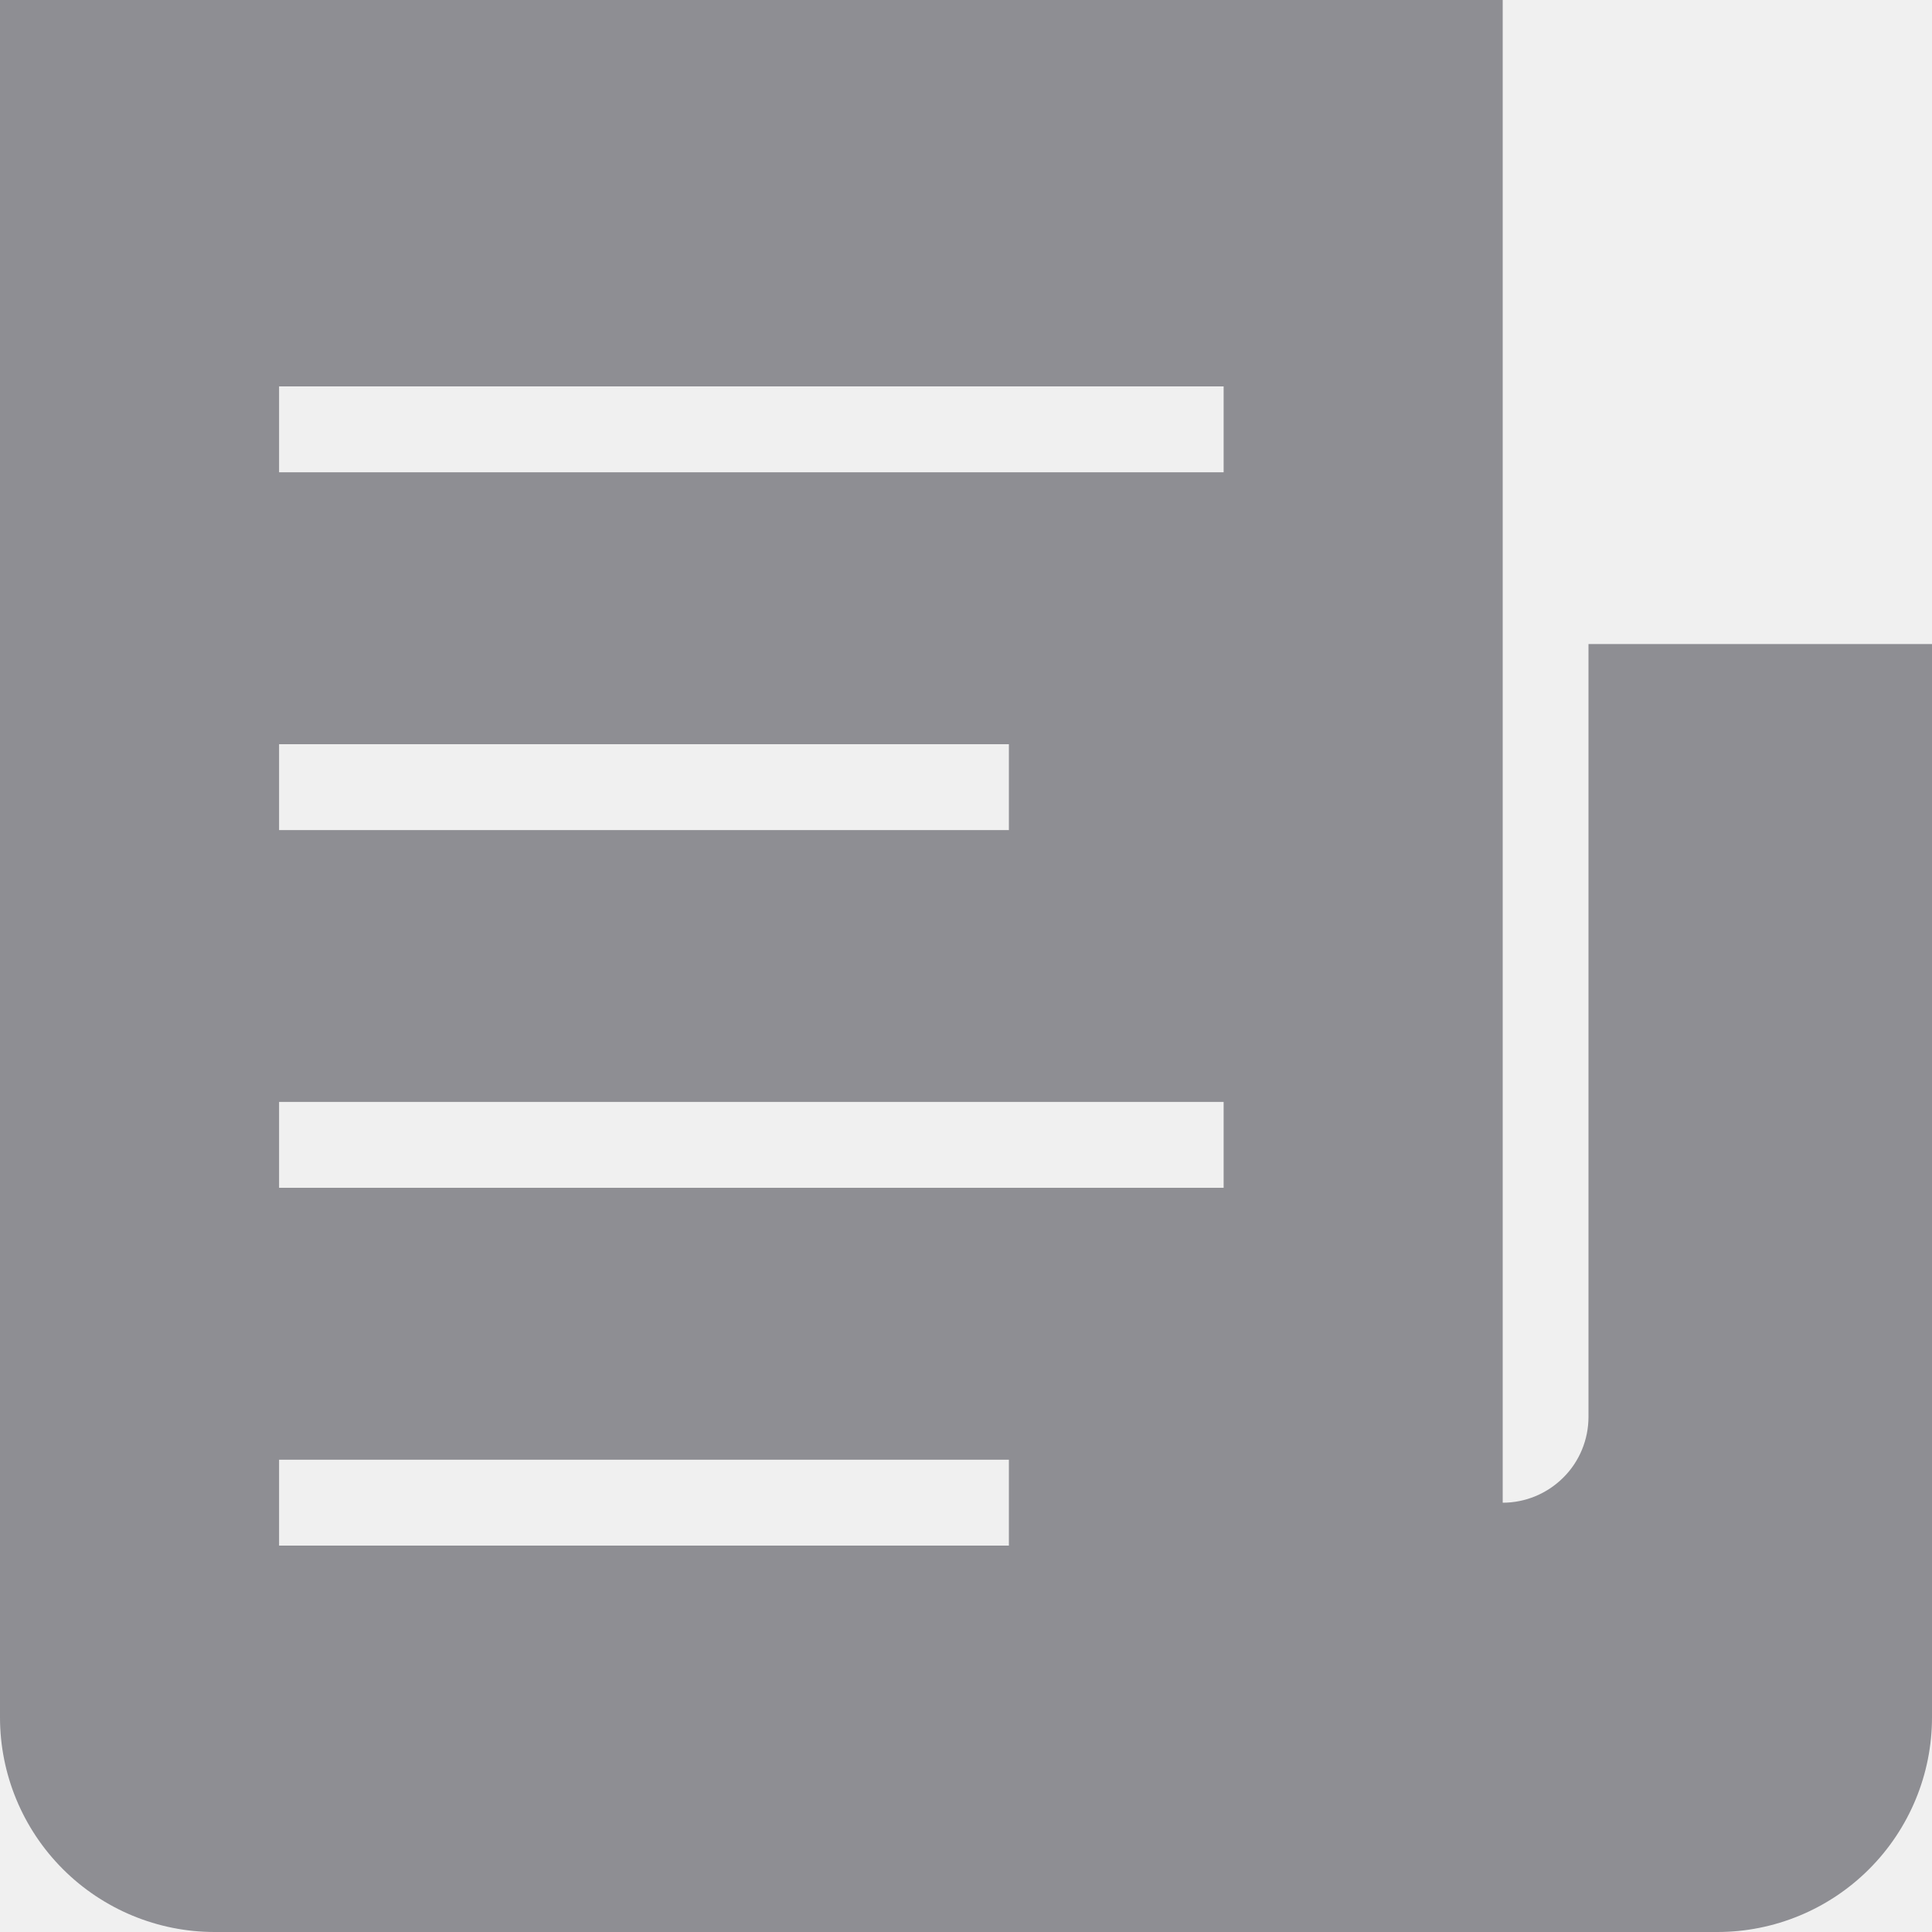
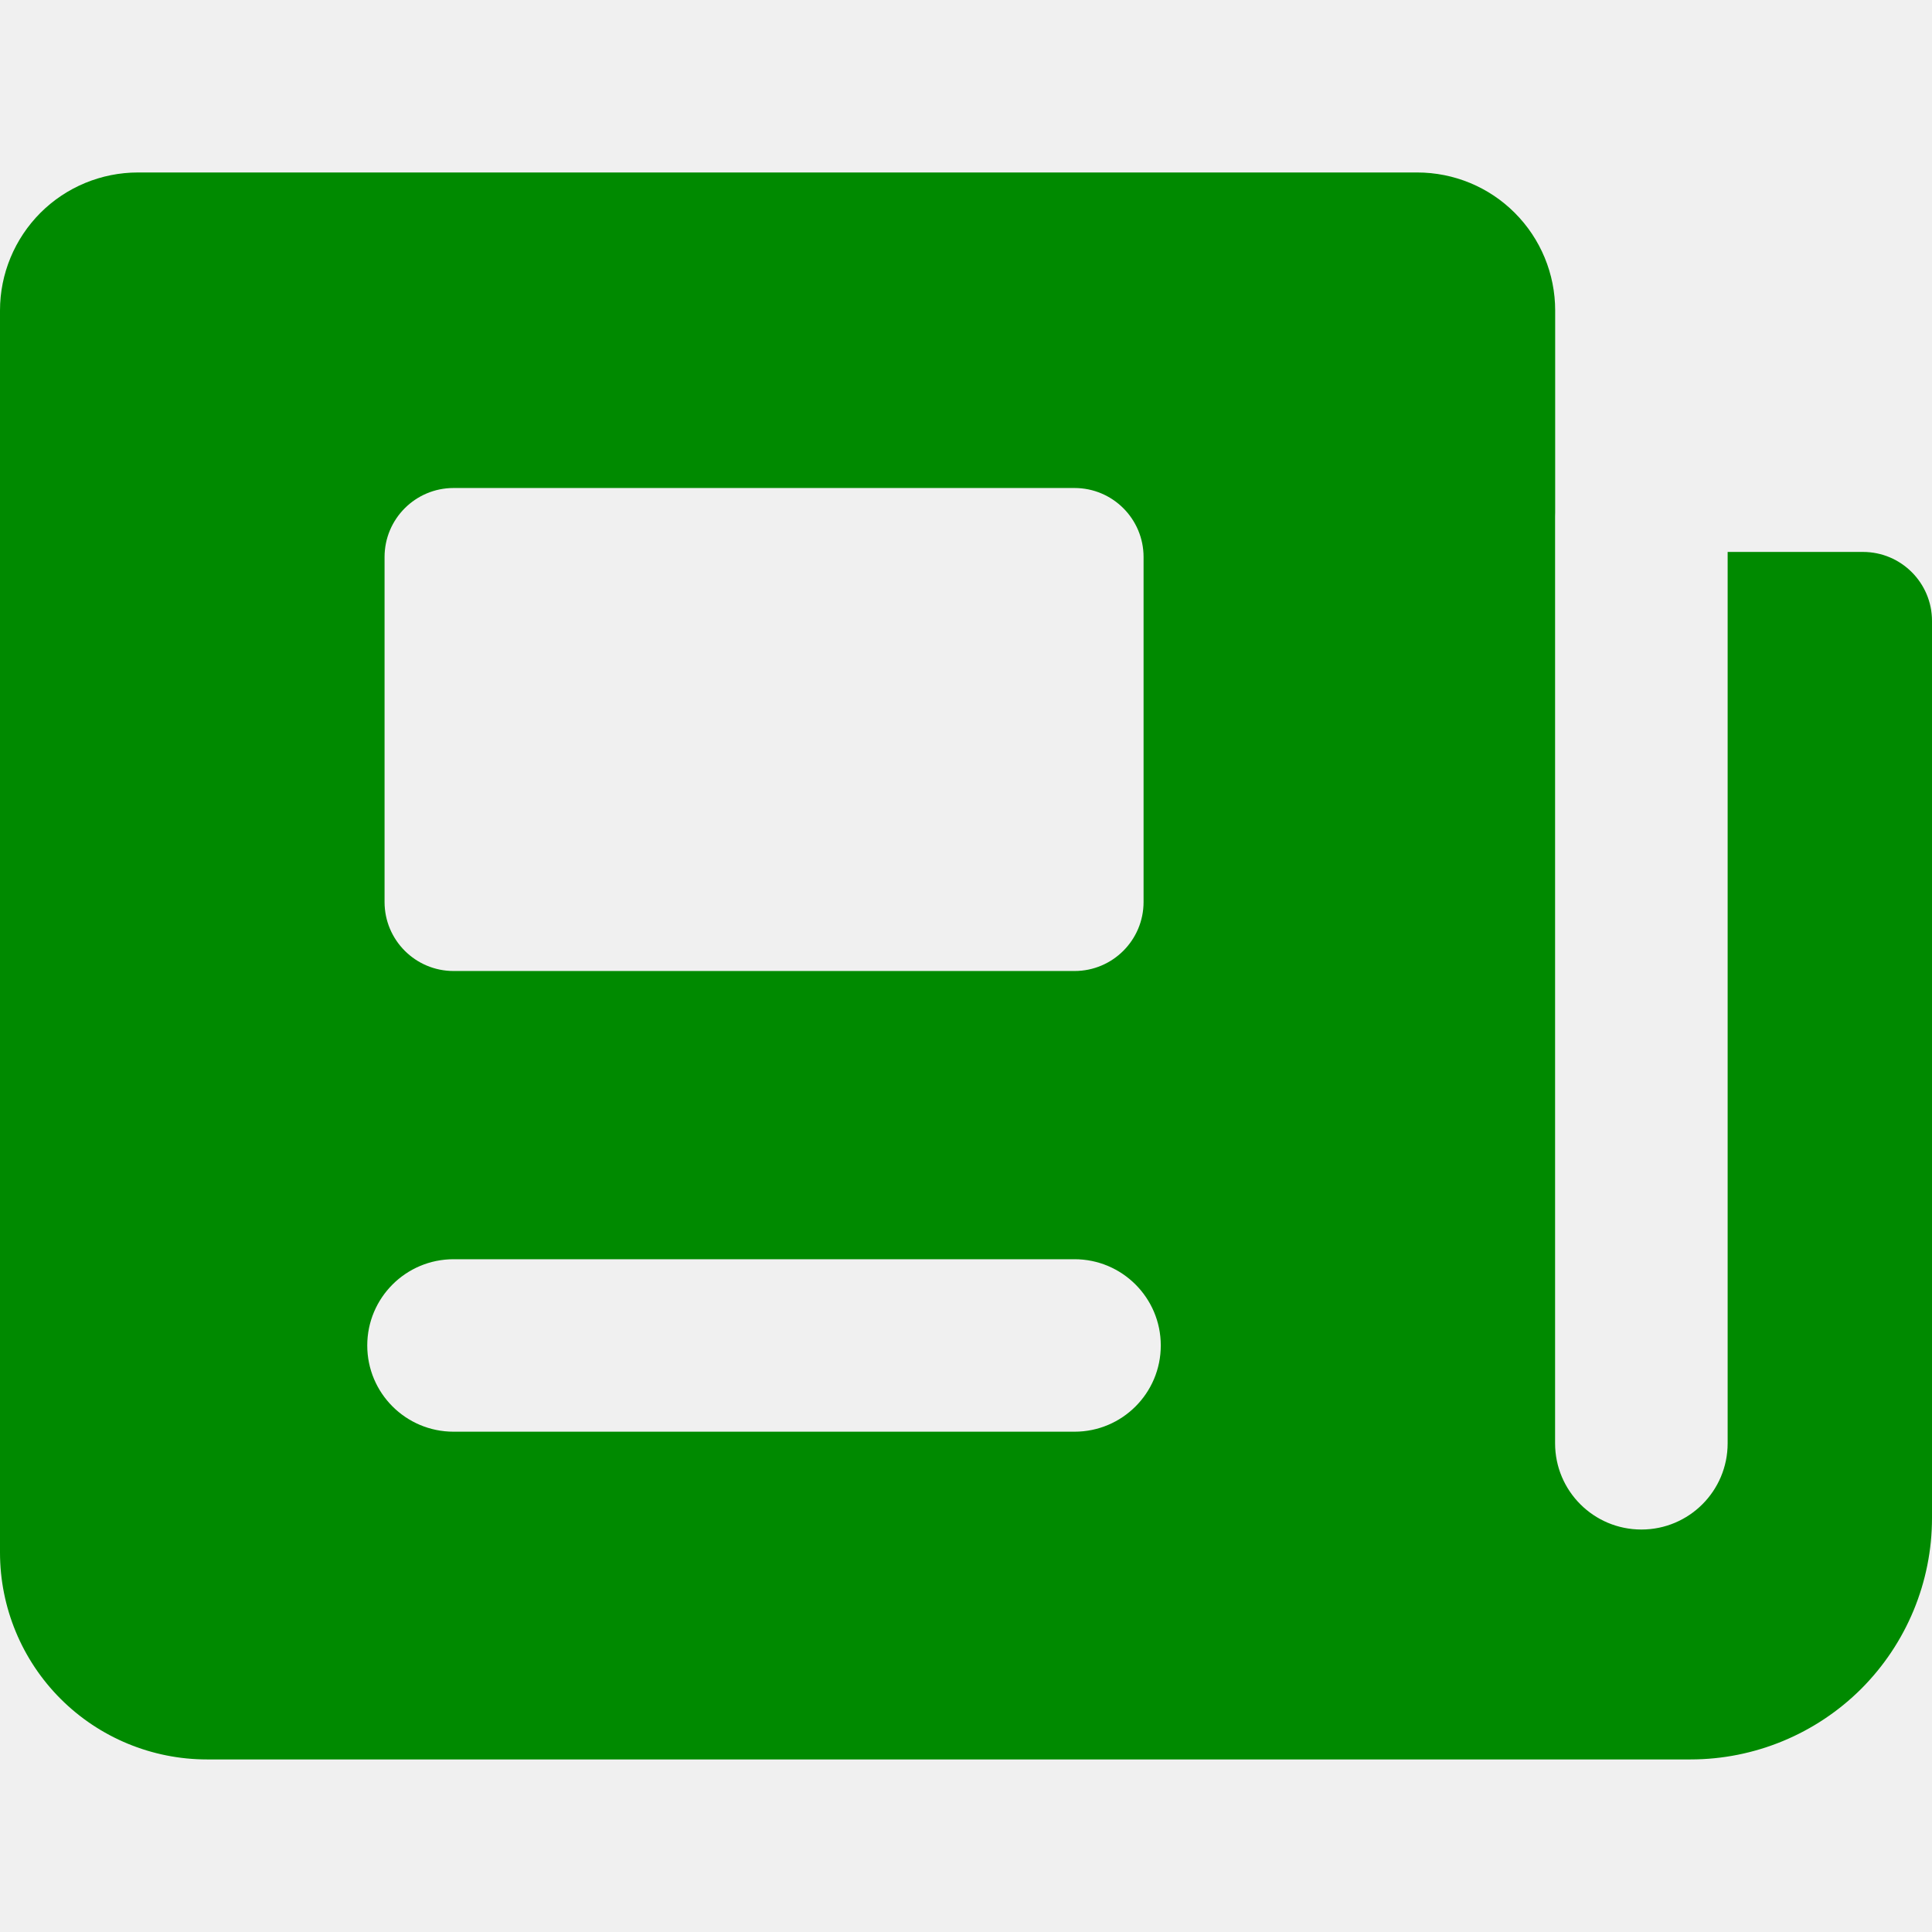
- <svg xmlns="http://www.w3.org/2000/svg" width="20" height="20" viewBox="0 0 20 20" fill="none">
-   <path d="M16.444 6.667V14.667C16.444 14.902 16.351 15.129 16.184 15.295C16.017 15.462 15.791 15.556 15.556 15.556V0H0V17.778C0 18.367 0.234 18.932 0.651 19.349C1.068 19.766 1.633 20 2.222 20H17.778C18.367 20 18.932 19.766 19.349 19.349C19.766 18.932 20 18.367 20 17.778V6.667H16.444ZM2.889 7.704H10.444V8.593H2.889V7.704ZM10.444 16H2.889V15.111H10.444V16ZM12.667 12.296H2.889V11.407H12.667V12.296ZM12.667 4.889H2.889V4H12.667V4.889Z" fill="#8E8E93" />
+ <svg xmlns="http://www.w3.org/2000/svg" width="22" height="22" viewBox="0 0 22 22" fill="none">
+   <g clip-path="url(#clip0_520_94)">
+     <path fill-rule="evenodd" clip-rule="evenodd" d="M1.571 1.964C1.155 1.964 0.755 2.129 0.46 2.424C0.166 2.719 0 3.119 0 3.535V17.678C0 18.303 0.248 18.903 0.69 19.345C1.132 19.787 1.732 20.035 2.357 20.035H19.25C19.979 20.035 20.679 19.745 21.195 19.23C21.71 18.714 22 18.015 22 17.285V7.071C22 6.637 21.648 6.285 21.214 6.285H19.673V16.435C19.673 16.978 19.233 17.417 18.691 17.417C18.148 17.417 17.708 16.978 17.708 16.435V5.882C17.708 5.866 17.709 5.85 17.709 5.834V3.535C17.709 3.119 17.544 2.719 17.249 2.424C16.955 2.129 16.555 1.964 16.138 1.964H1.571ZM4.379 6.343C4.379 5.909 4.731 5.557 5.165 5.557H12.236C12.67 5.557 13.022 5.909 13.022 6.343V10.271C13.022 10.705 12.67 11.057 12.236 11.057H5.165C4.731 11.057 4.379 10.705 4.379 10.271V6.343ZM4.182 15.321C4.182 14.779 4.622 14.339 5.165 14.339H12.236C12.778 14.339 13.218 14.779 13.218 15.321C13.218 15.864 12.778 16.303 12.236 16.303H5.165C4.622 16.303 4.182 15.864 4.182 15.321Z" fill="#008A00" />
+   </g>
+   <defs>
+     <clipPath id="clip0_520_94">
+       <rect width="22" height="22" fill="white" />
+     </clipPath>
+   </defs>
</svg>
